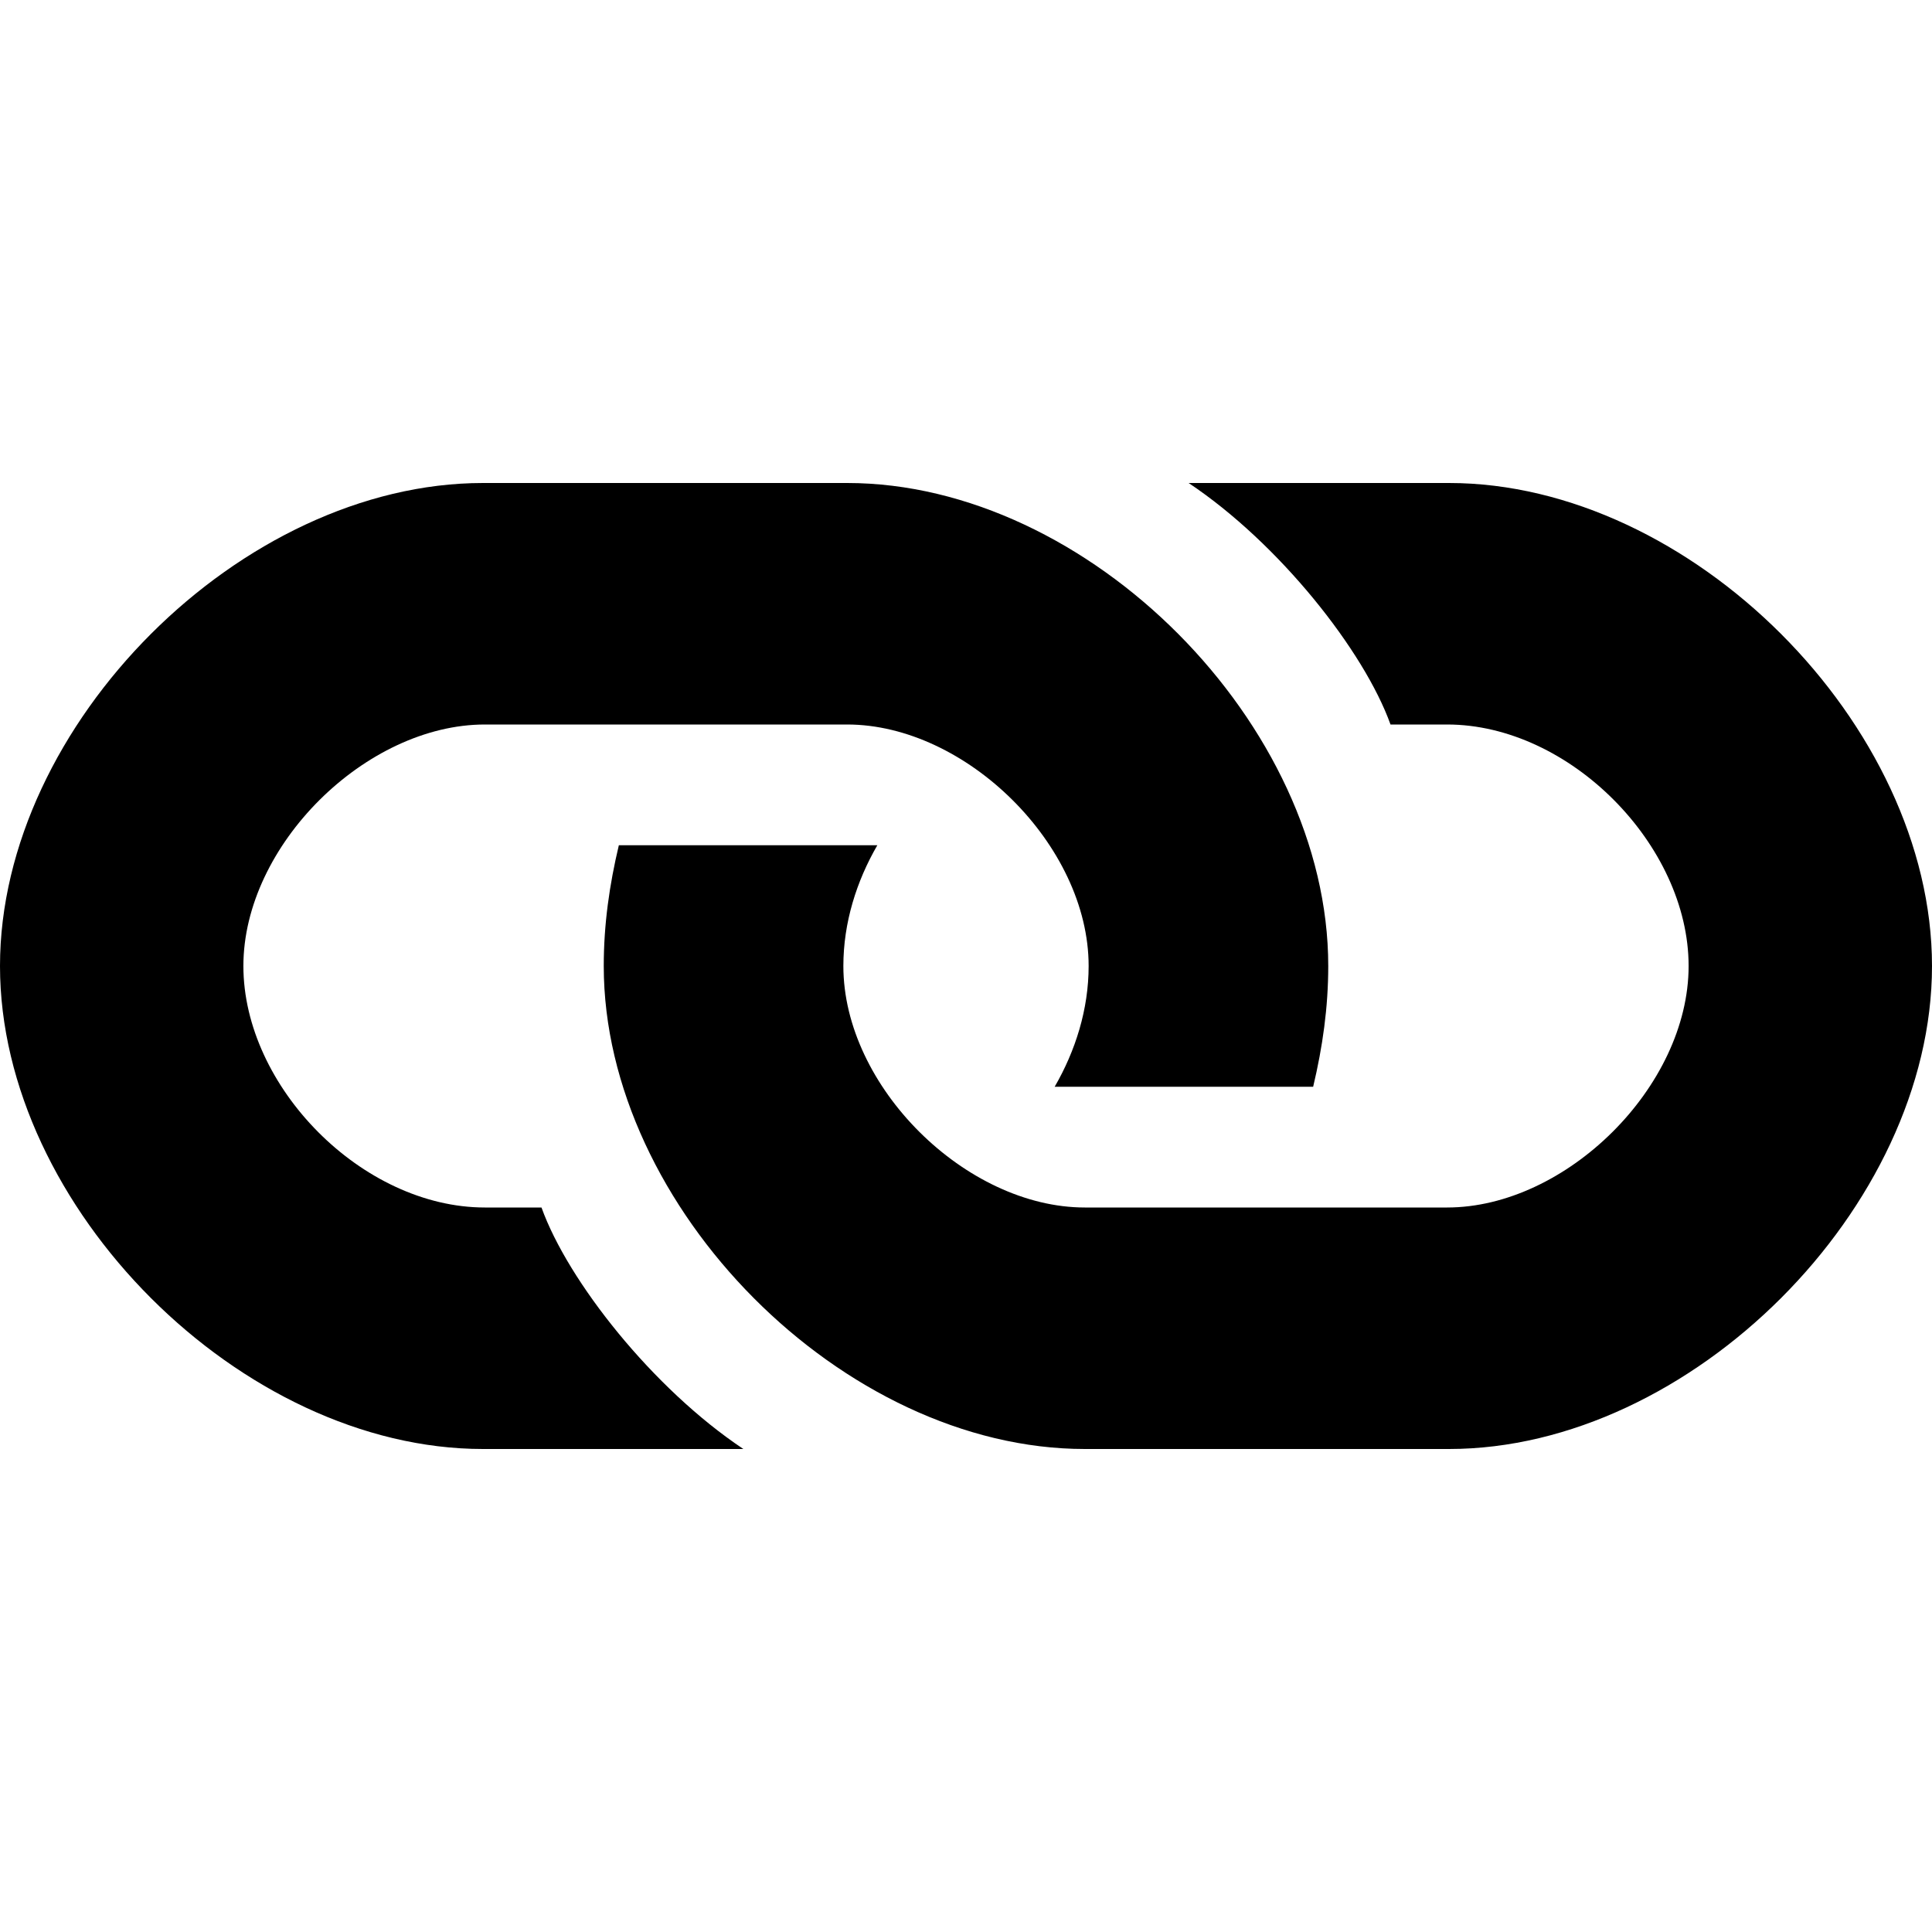
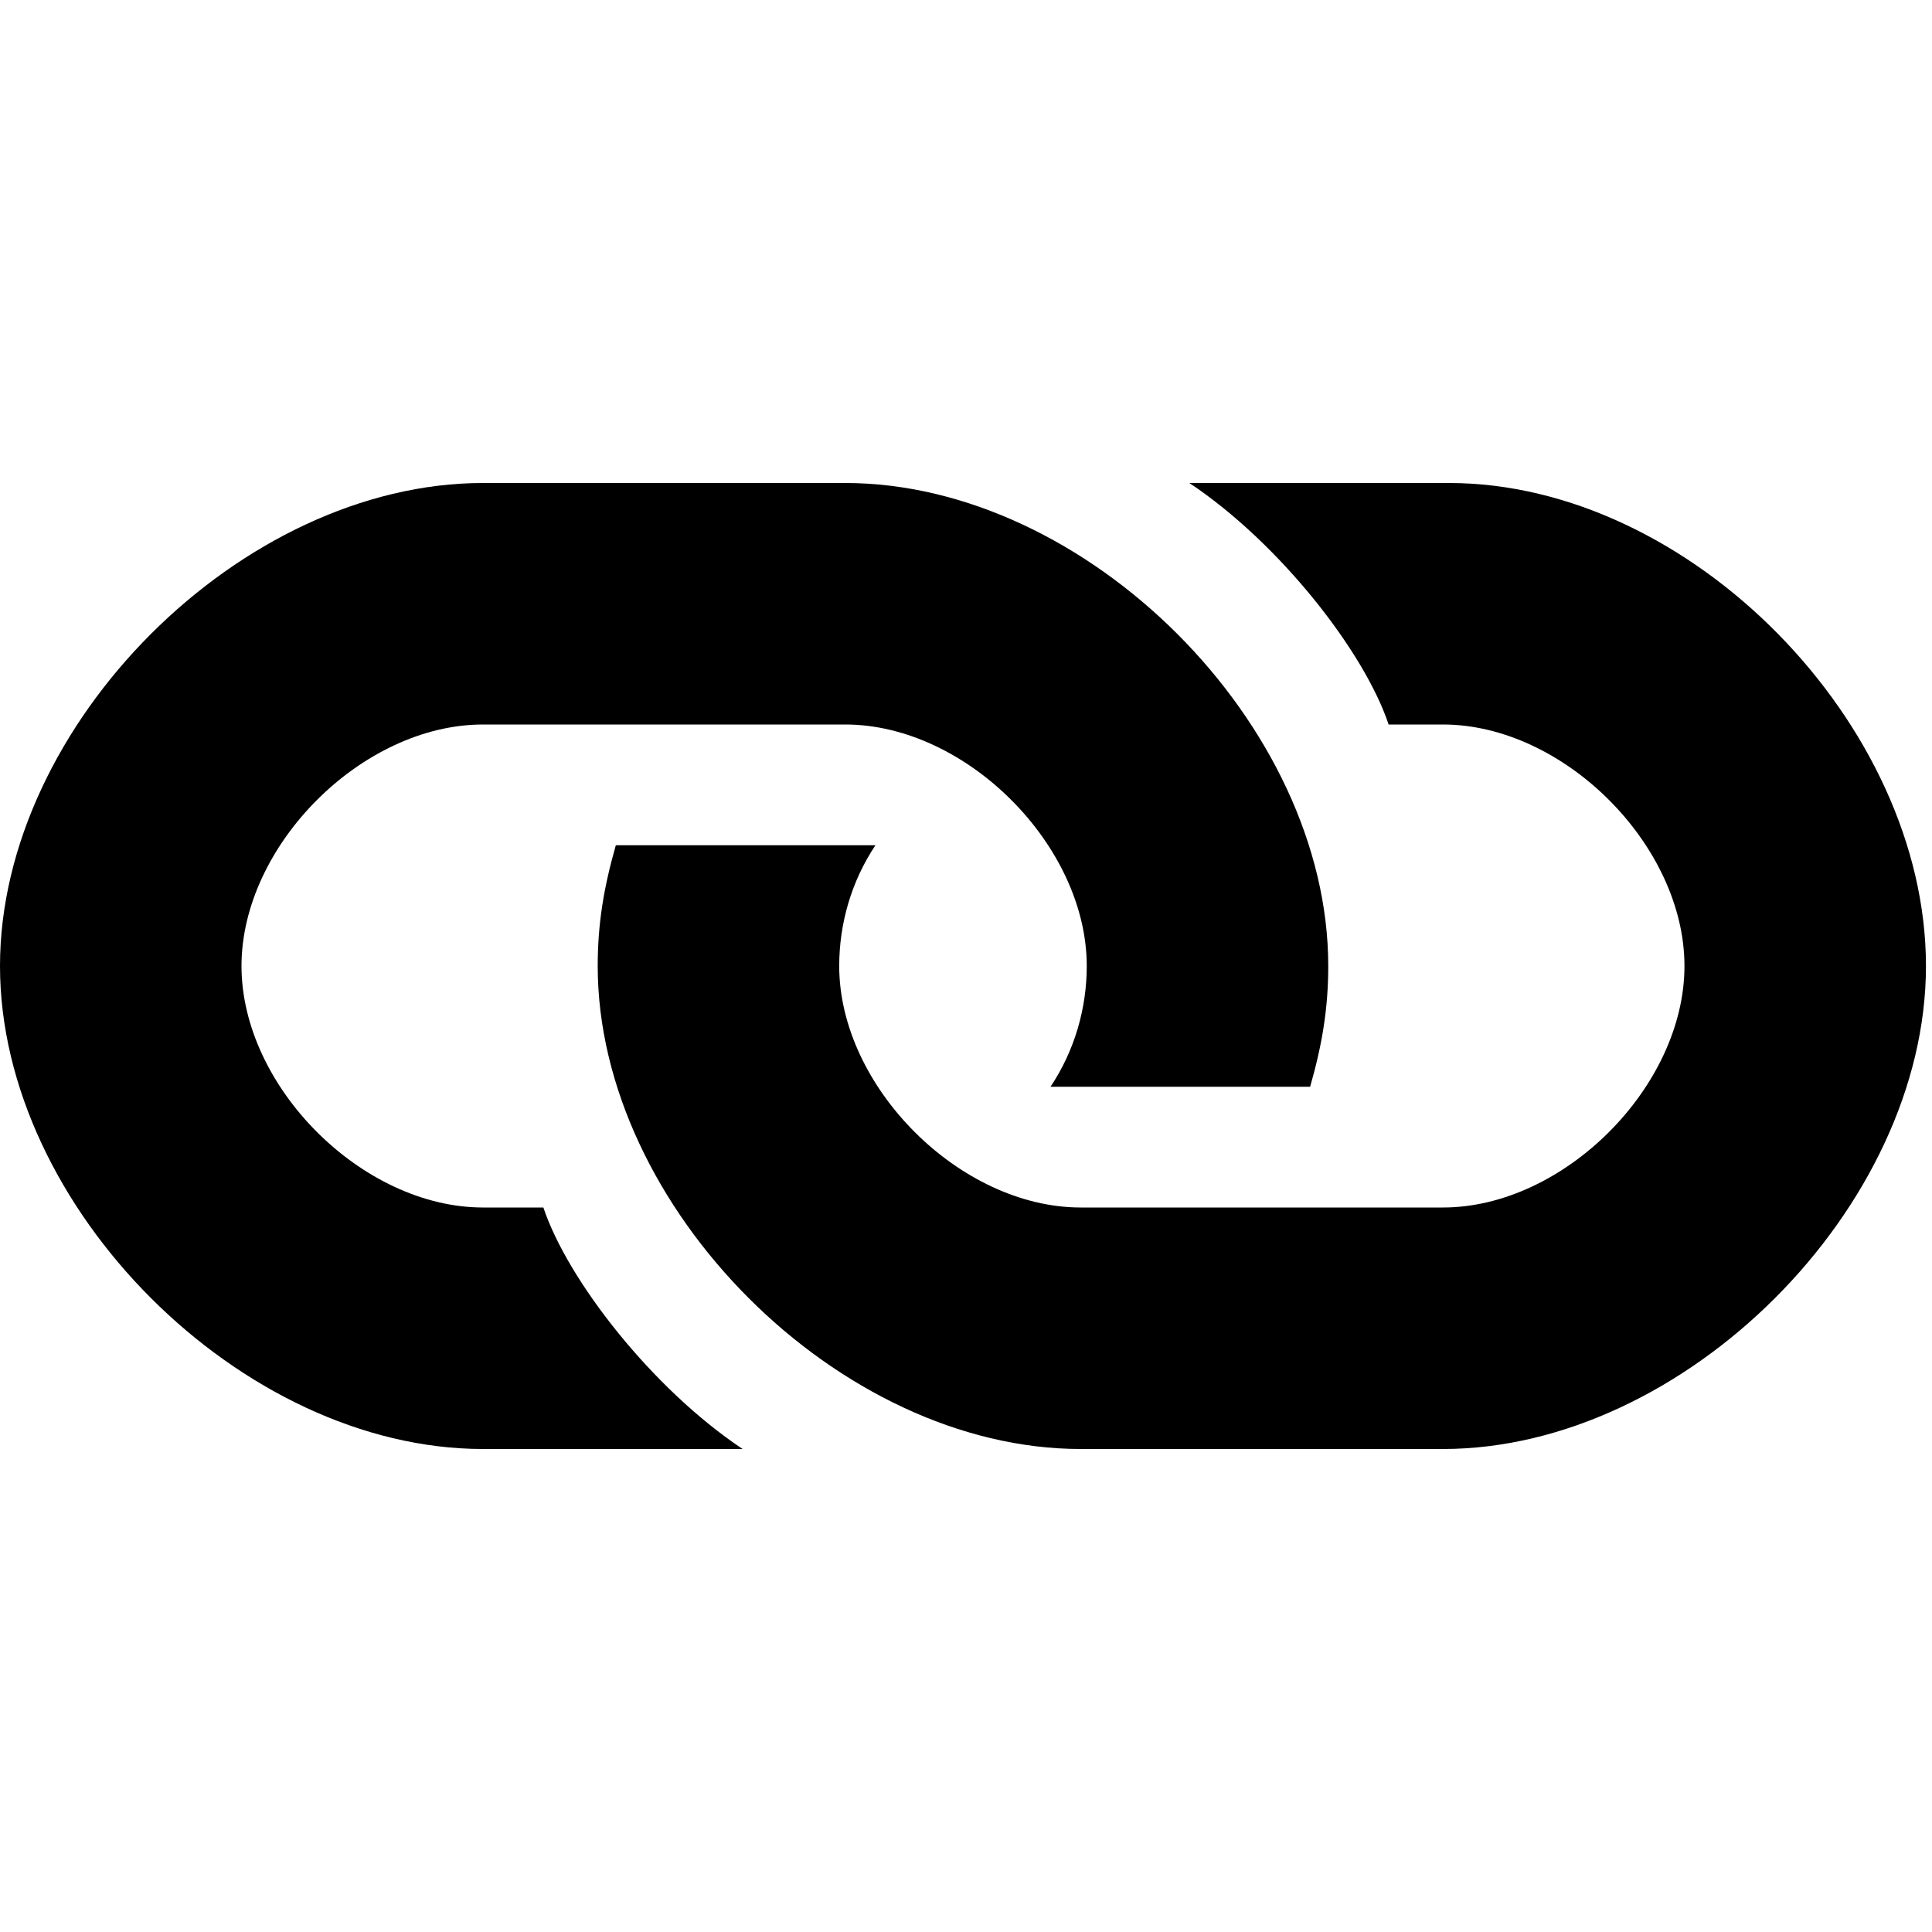
- <svg xmlns="http://www.w3.org/2000/svg" version="1.1" width="512" height="512" viewBox="0 0 512 512">
+ <svg xmlns="http://www.w3.org/2000/svg" version="1.1" id="Layer_1" x="0px" y="0px" viewBox="240 240 32 32" enable-background="new 240 240 32 32" xml:space="preserve">
  <g id="icomoon-ignore">
</g>
-   <path d="M384 128h-69c24 16 46.5 44.5 53.5 64h15c32.5 0 64 32 64 64s-32.5 64-64 64h-96c-31.5 0-64-32-64-64 0-11.5 3.5-22.5 9-32h-68.5c-2.5 10.5-4 21-4 32 0 64 63.5 128 127.5 128s32.5 0 96.5 0 128-64 128-128-64-128-128-128zM143.5 320h-15c-32.5 0-64-32-64-64s32.5-64 64-64h96c31.5 0 64 32 64 64 0 11.5-3.5 22.5-9 32h68.5c2.5-10.5 4-21 4-32 0-64-63.5-128-127.5-128s-32.5 0-96.5 0-128 64-128 128 64 128 128 128h69c-24-16-46.5-44.5-53.5-64z" />
+   <path d="M264,248h-4.3c1.5,1,2.9,2.8,3.3,4h0.9c2,0,4,2,4,4s-2,4-4,4h-6c-2,0-4-2-4-4c0-0.7,0.2-1.4,0.6-2h-4.3  c-0.2,0.7-0.3,1.3-0.3,2c0,4,4,8,8,8s2,0,6,0s8-4,8-8S268,248,264,248z M249,260H248c-2,0-4-2-4-4s2-4,4-4h6c2,0,4,2,4,4  c0,0.7-0.2,1.4-0.6,2h4.3c0.2-0.7,0.3-1.3,0.3-2c0-4-4-8-8-8s-2,0-6,0s-8,4-8,8s4,8,8,8h4.3C250.8,263,249.4,261.2,249,260z" />
</svg>
